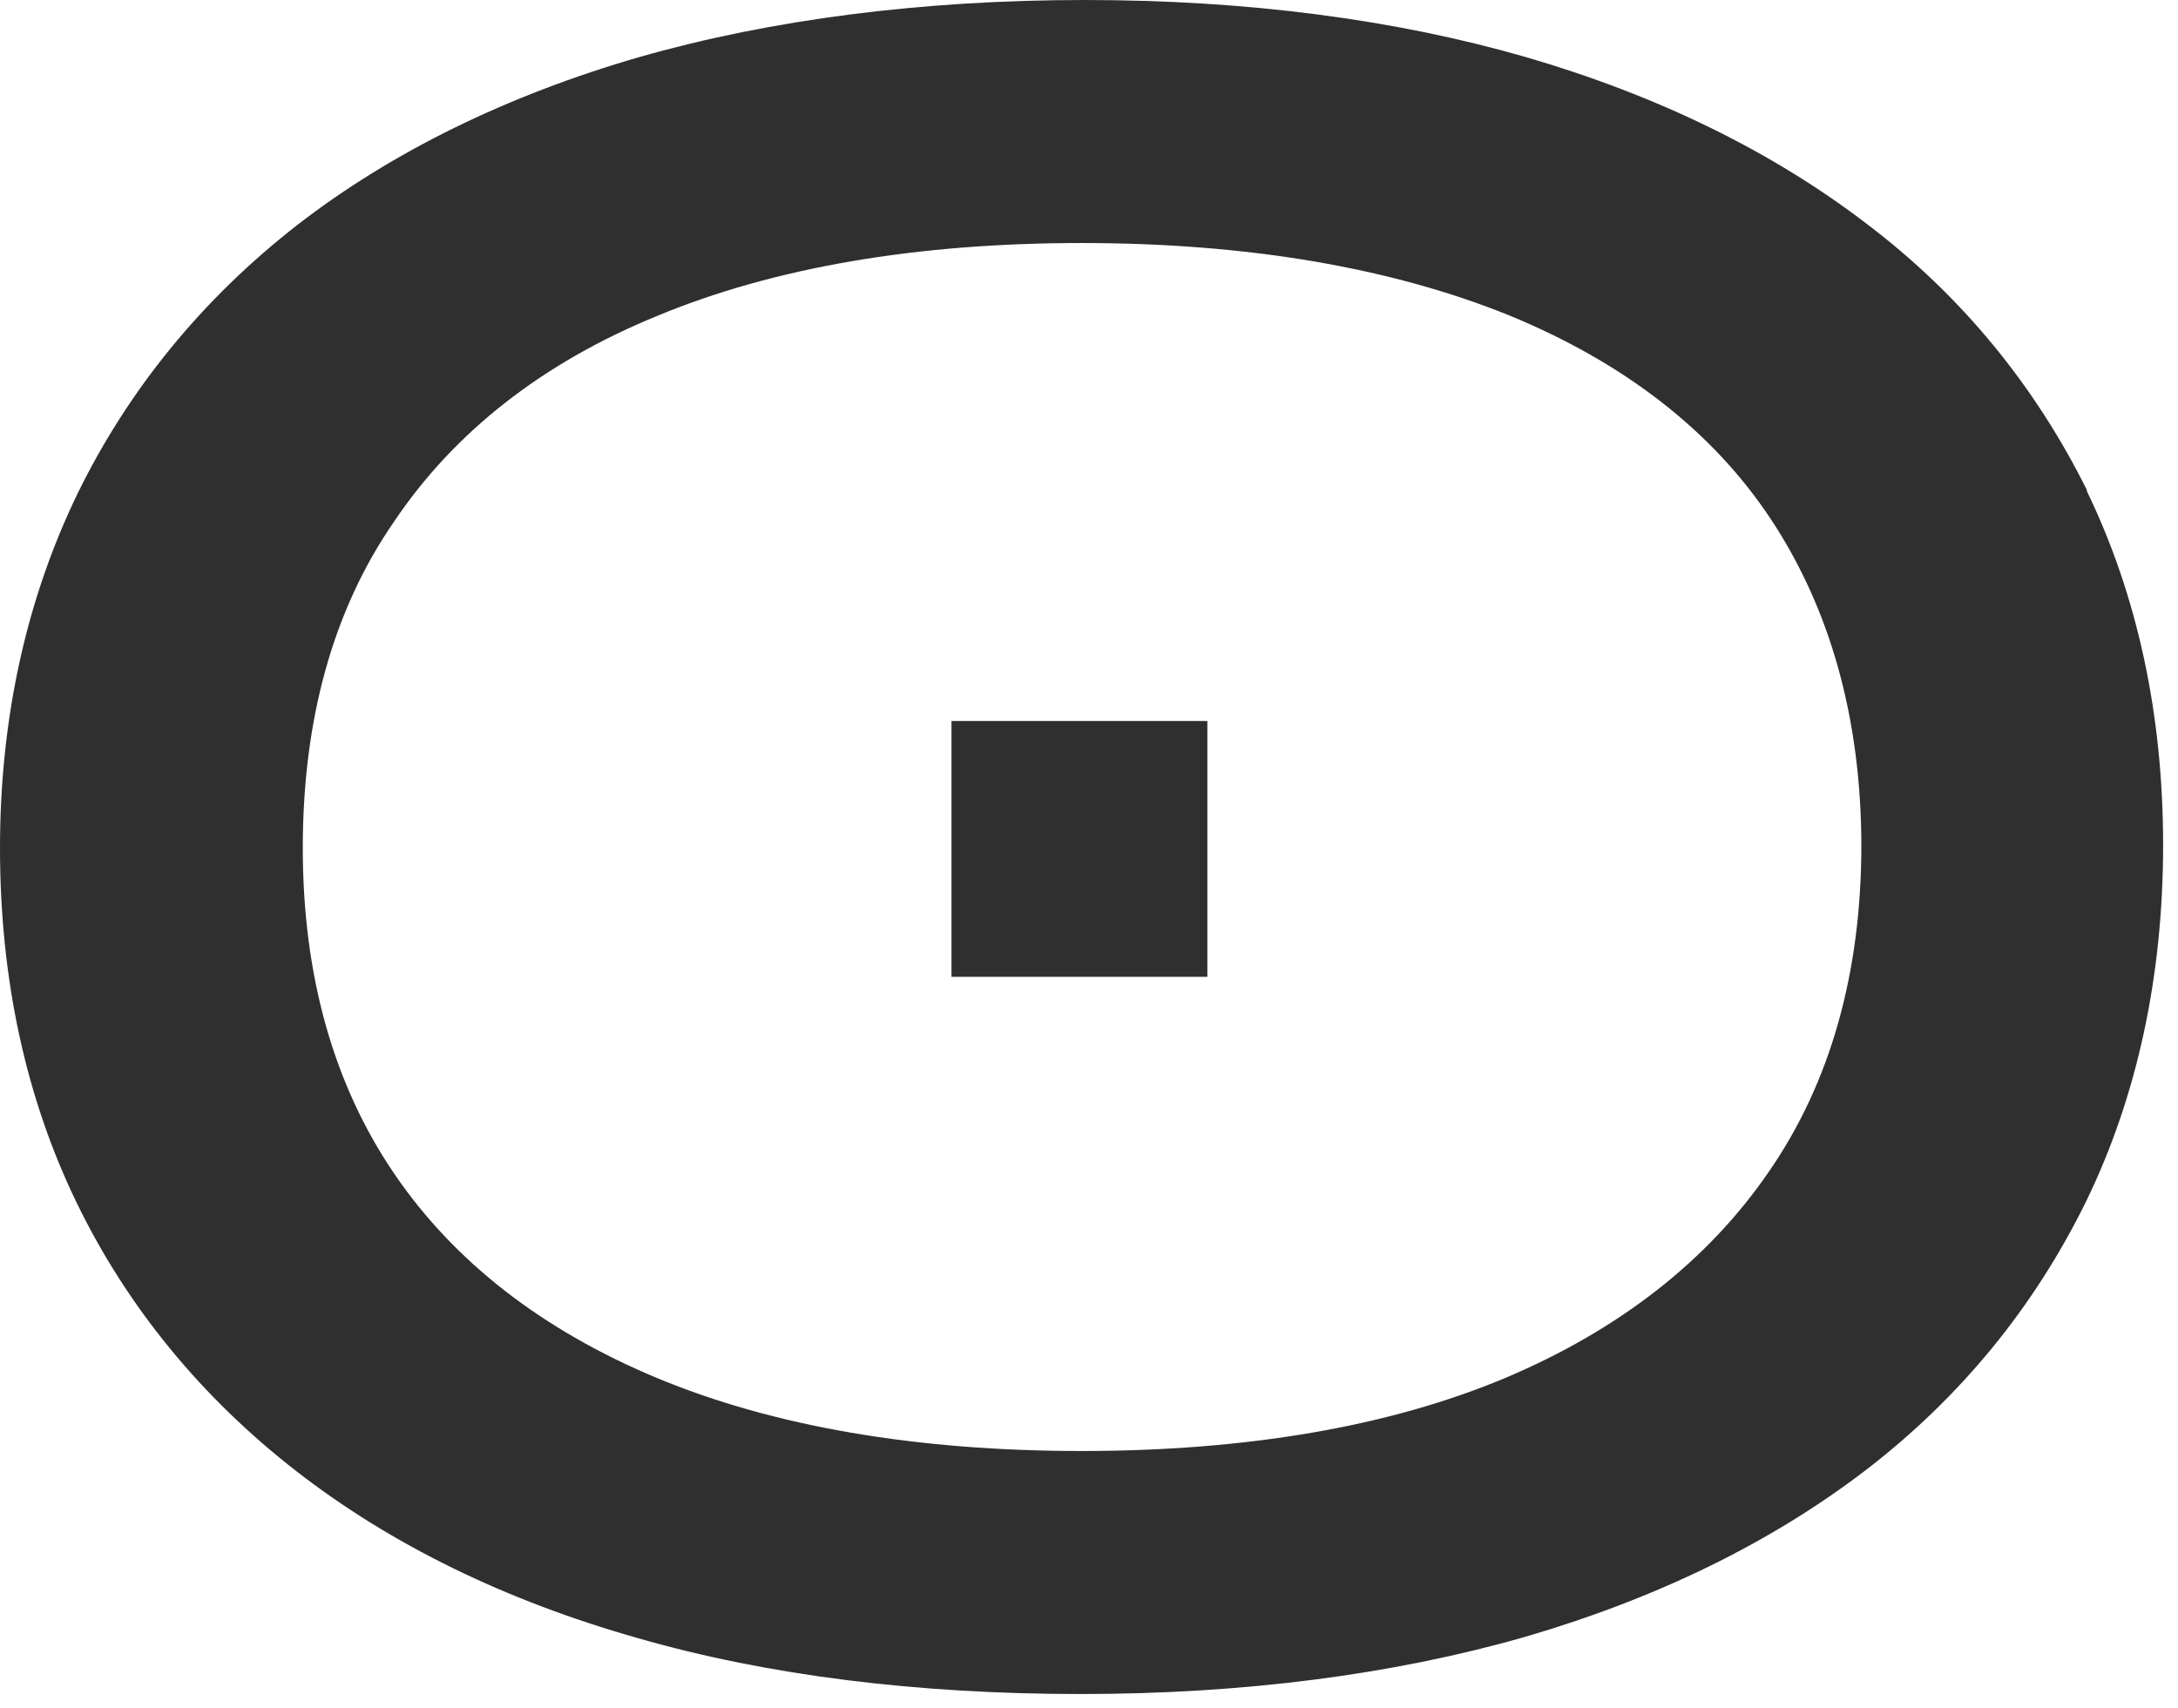
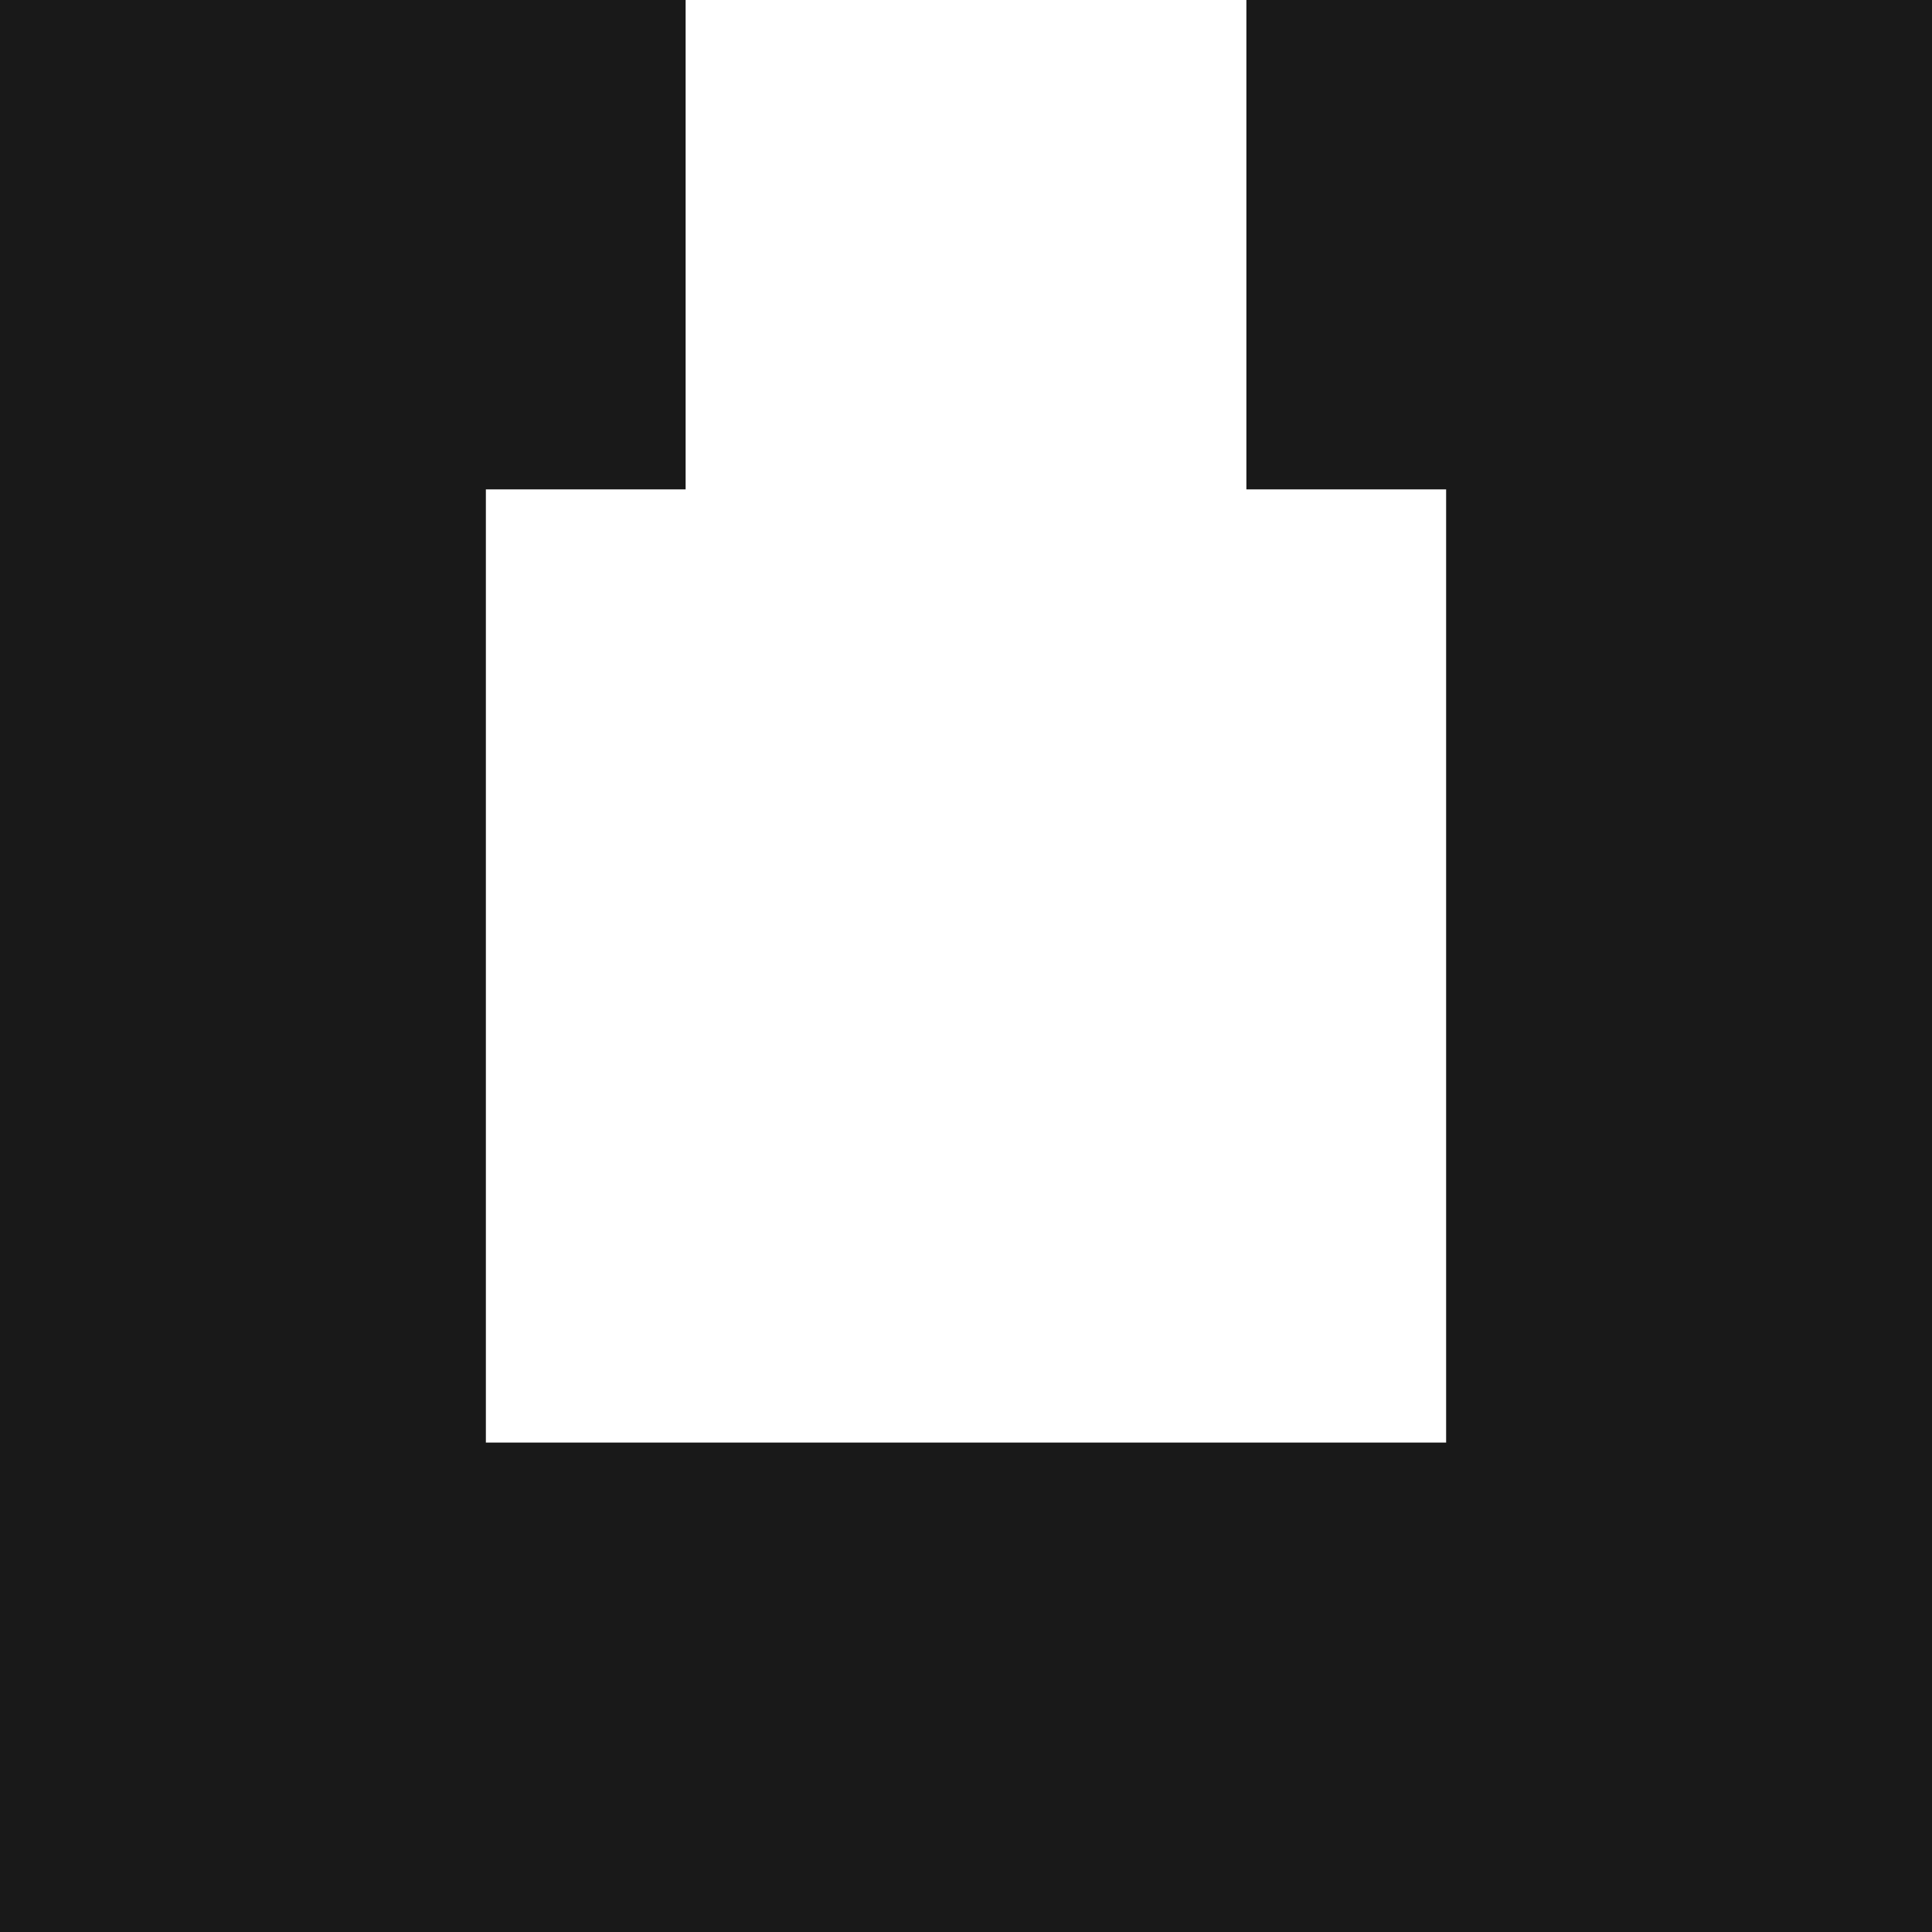
- <svg xmlns="http://www.w3.org/2000/svg" width="102" height="80" viewBox="0 0 102 80" fill="none">
-   <path d="M97.758 23.006C95.329 18.1 91.882 13.861 87.414 10.479C82.994 7.097 77.653 4.477 71.436 2.667C65.317 0.905 58.373 0 50.797 0C43.221 0 36.131 0.905 29.963 2.667C23.699 4.477 18.308 7.145 13.938 10.527C9.47 14.004 6.022 18.243 3.642 23.101C1.263 28.007 0 33.58 0 39.724C0 45.869 1.214 51.442 3.594 56.348C5.973 61.254 9.47 65.493 13.889 68.923C18.308 72.352 23.65 74.972 29.866 76.734C35.985 78.496 42.978 79.354 50.603 79.354C58.227 79.354 65.22 78.449 71.388 76.686C77.604 74.876 82.946 72.257 87.365 68.875C91.833 65.445 95.281 61.206 97.709 56.253C100.089 51.347 101.303 45.726 101.303 39.582C101.303 33.437 100.089 27.864 97.709 22.958L97.758 23.006ZM87.171 39.582C87.171 45.583 85.714 50.727 82.849 54.871C79.984 59.063 75.807 62.302 70.514 64.54C65.075 66.827 58.373 67.97 50.651 67.97C42.93 67.97 36.228 66.827 30.741 64.54C25.398 62.302 21.271 59.111 18.454 54.967C15.637 50.823 14.18 45.726 14.18 39.724C14.18 33.723 15.589 28.579 18.454 24.435C21.271 20.243 25.398 17.004 30.741 14.813C36.228 12.527 42.93 11.384 50.651 11.384C58.373 11.384 65.123 12.527 70.659 14.766C76.001 16.957 80.178 20.148 82.946 24.34C85.714 28.531 87.171 33.675 87.171 39.677V39.582Z" fill="#2F2F2F" />
-   <path d="M56.543 45.758H44.56V33.774H56.543V45.758Z" fill="#2F2F2F" />
+ <svg xmlns="http://www.w3.org/2000/svg" width="33" height="33" viewBox="0 0 33 33" fill="none">
+   <path d="M21.289 8.359H24.701V24.64H8.299V8.359H11.711V0H0V33H33V0H21.289V8.359Z" fill="#191919" />
</svg>
